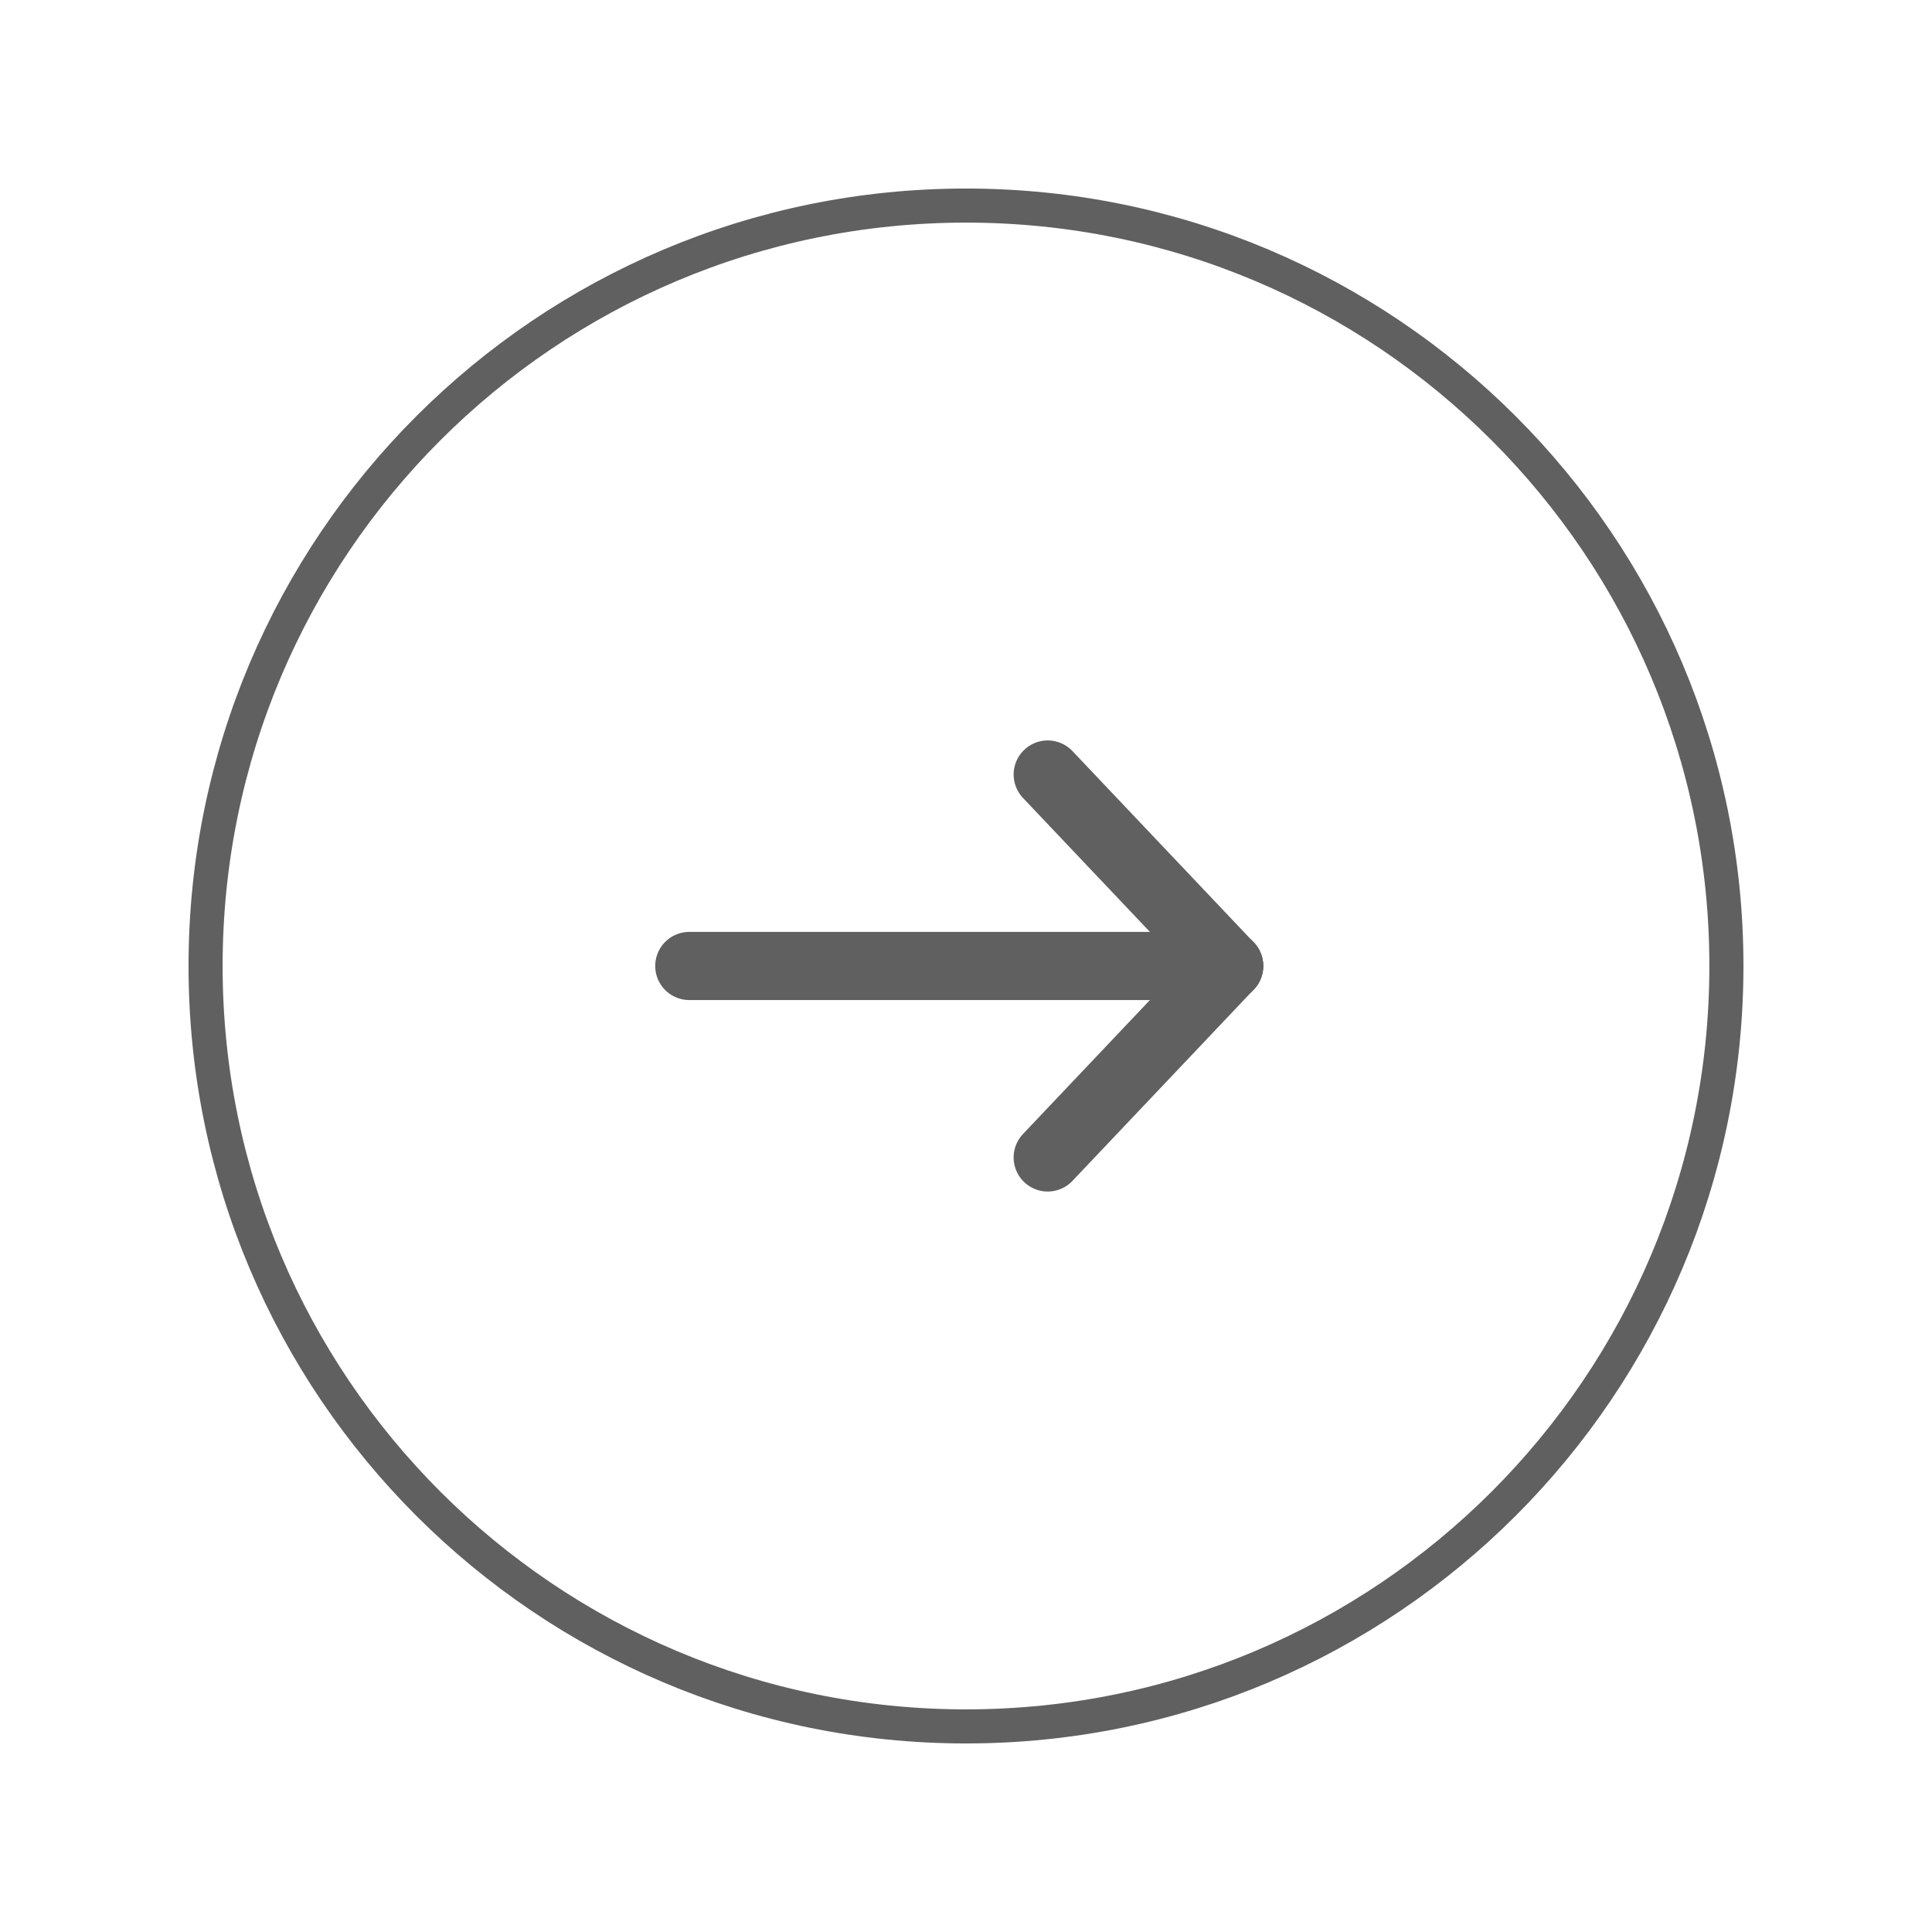
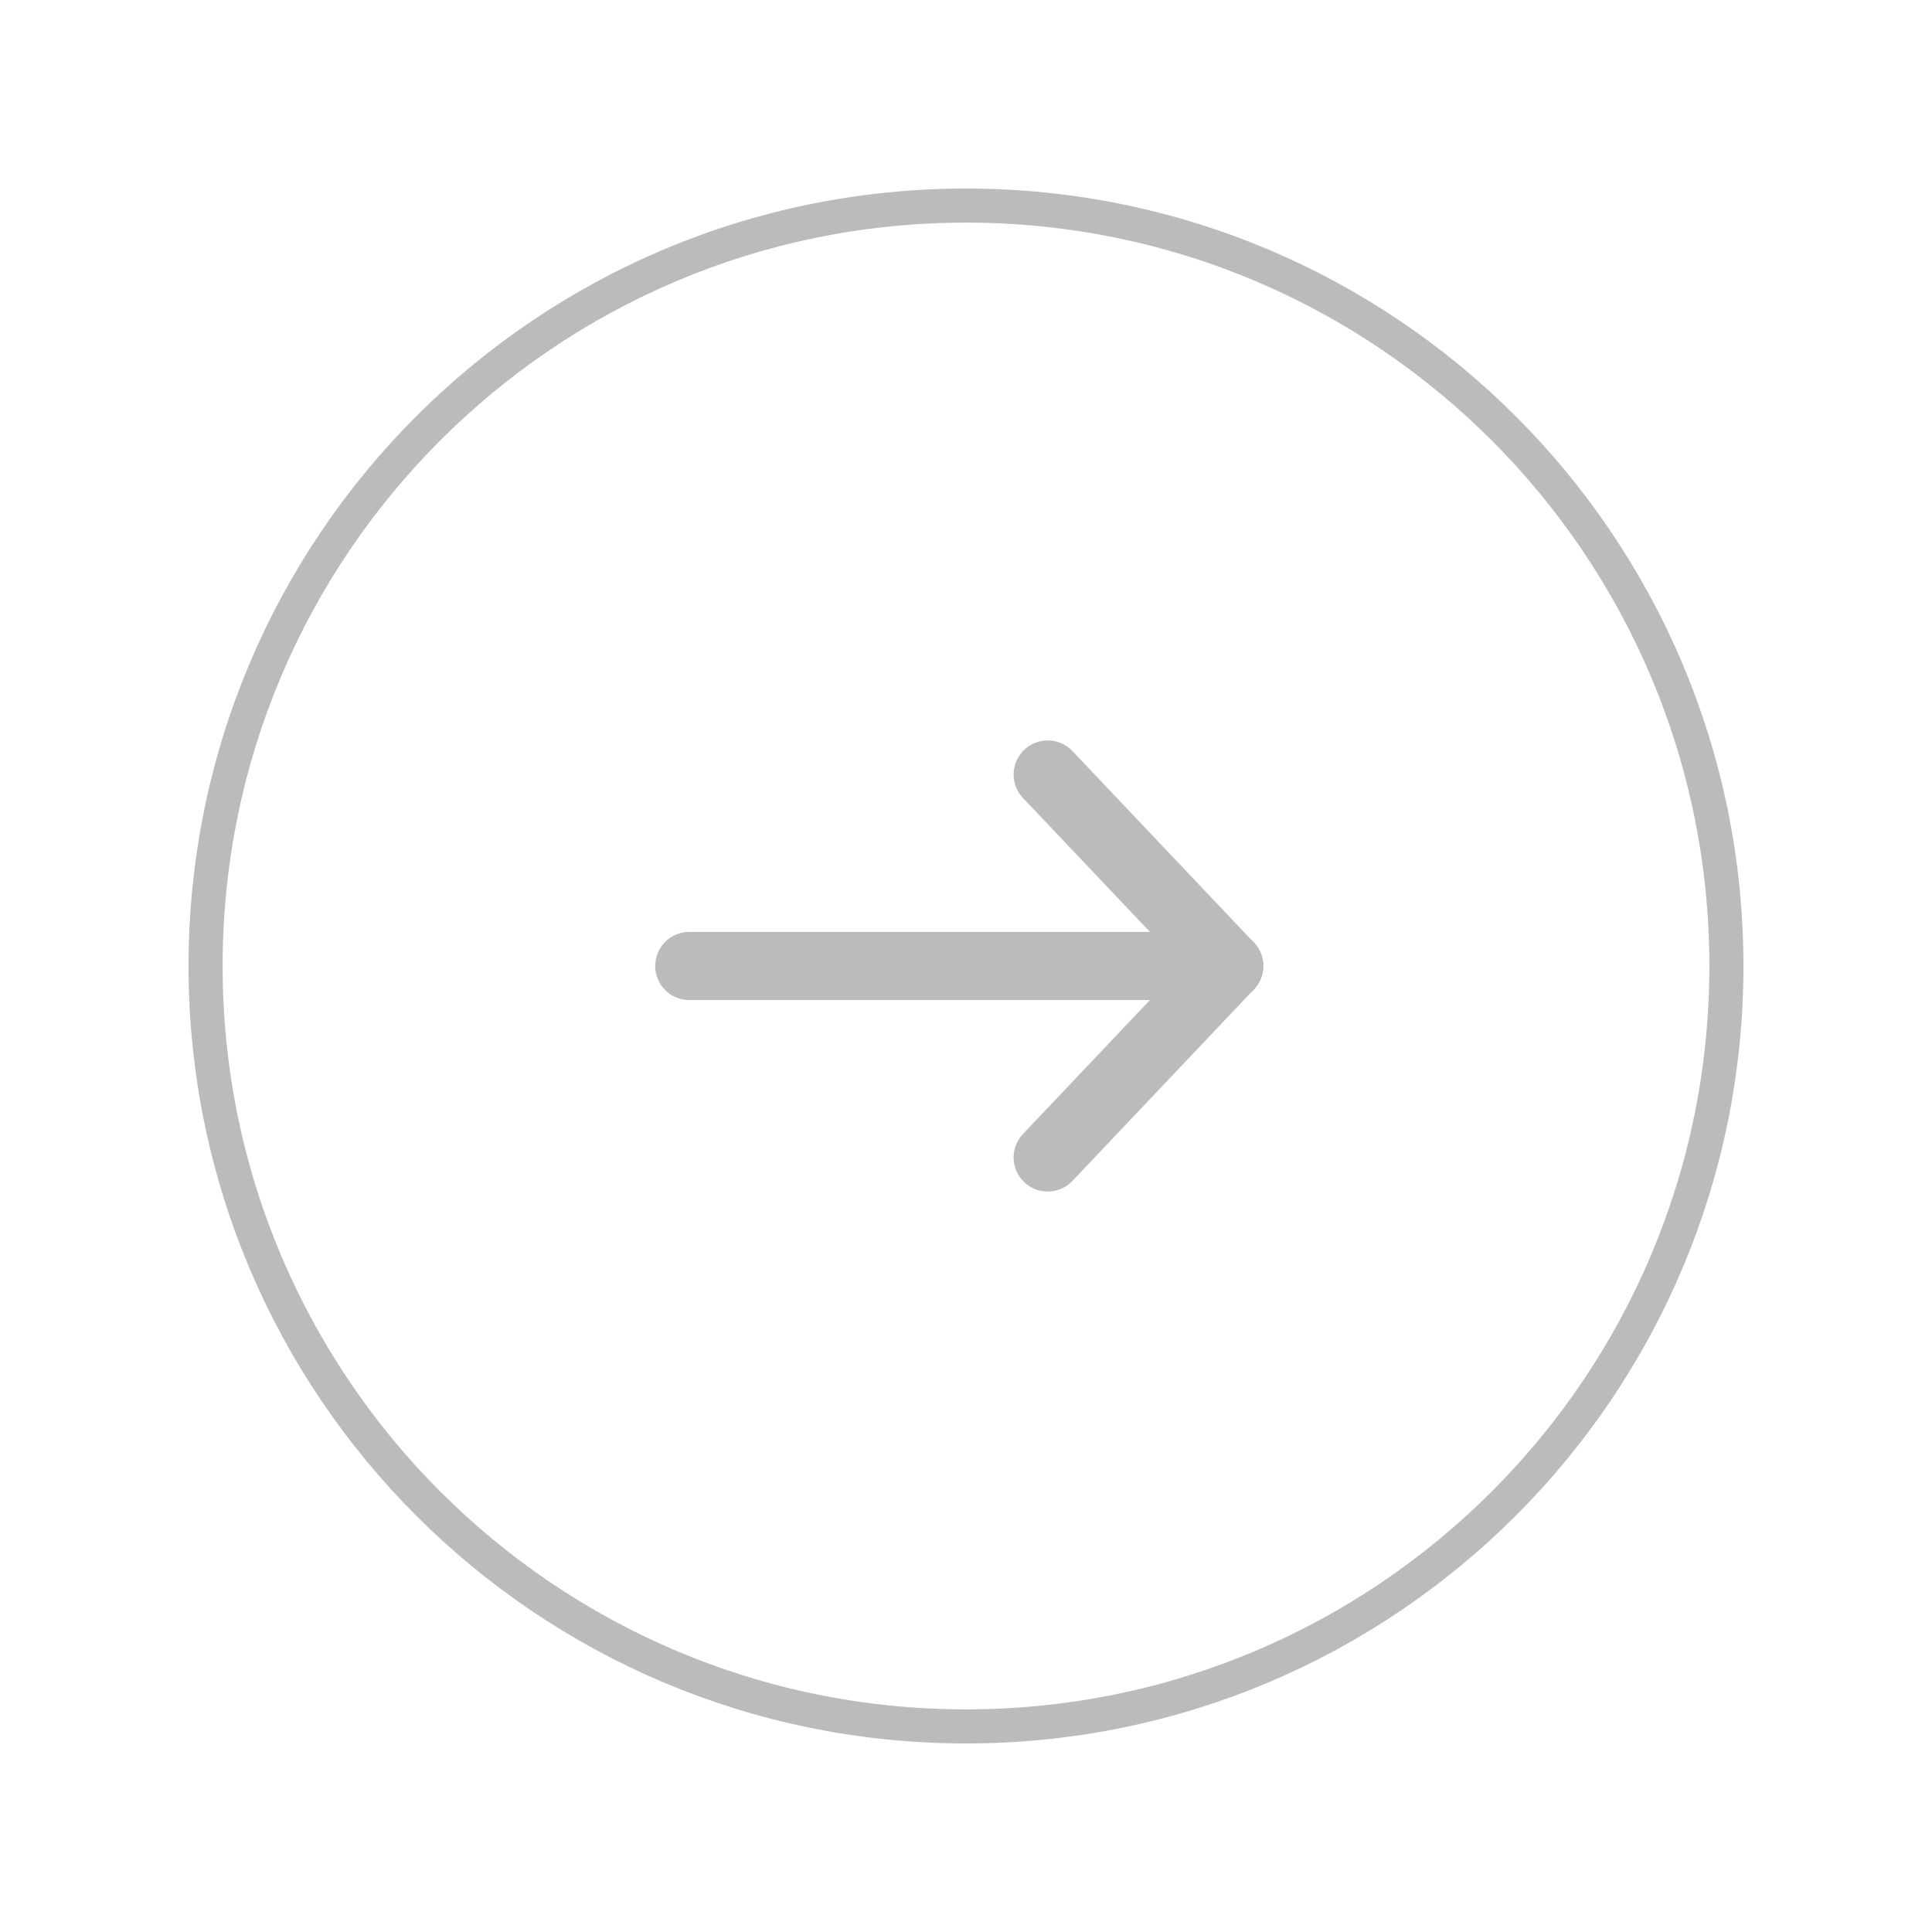
<svg xmlns="http://www.w3.org/2000/svg" xmlns:xlink="http://www.w3.org/1999/xlink" version="1.1" id="Calque_1" x="0px" y="0px" width="113.387px" height="113.387px" viewBox="0 0 113.387 113.387" enable-background="new 0 0 113.387 113.387" xml:space="preserve">
  <g>
    <defs>
      <circle id="SVGID_45_" cx="56.693" cy="56.693" r="44.628" />
    </defs>
    <clipPath id="SVGID_2_">
      <use xlink:href="#SVGID_45_" overflow="visible" />
    </clipPath>
-     <use xlink:href="#SVGID_45_" overflow="visible" fill="none" stroke="#606060" stroke-width="2" stroke-miterlimit="10" />
+     <use xlink:href="#SVGID_45_" overflow="visible" fill="none" stroke="#bbbbbb" stroke-width="2" stroke-miterlimit="10" />
  </g>
  <g>
    <g>
      <g>
-         <path fill="none" stroke="#606060" stroke-width="4" stroke-linecap="round" stroke-miterlimit="10" d="M72.933,56.692" />
+         <path fill="none" stroke="#bbbbbb" stroke-width="4" stroke-linecap="round" stroke-miterlimit="10" d="M72.933,56.692" />
        <g>
-           <line fill="none" stroke="#606060" stroke-width="4" stroke-linecap="round" stroke-miterlimit="10" x1="72.138" y1="56.692" x2="61.489" y2="45.455" />
-           <line fill="none" stroke="#606060" stroke-width="4" stroke-linecap="round" stroke-miterlimit="10" x1="61.489" y1="67.93" x2="72.138" y2="56.692" />
+           <line fill="none" stroke="#bbbbbb" stroke-width="4" stroke-linecap="round" stroke-miterlimit="10" x1="72.138" y1="56.692" x2="61.489" y2="45.455" />
+           <line fill="none" stroke="#bbbbbb" stroke-width="4" stroke-linecap="round" stroke-miterlimit="10" x1="61.489" y1="67.93" x2="72.138" y2="56.692" />
        </g>
      </g>
    </g>
-     <line fill="none" stroke="#606060" stroke-width="4" stroke-linecap="round" stroke-miterlimit="10" x1="72.138" y1="56.692" x2="40.454" y2="56.692" />
+     <line fill="none" stroke="#bbbbbb" stroke-width="4" stroke-linecap="round" stroke-miterlimit="10" x1="72.138" y1="56.692" x2="40.454" y2="56.692" />
  </g>
</svg>
